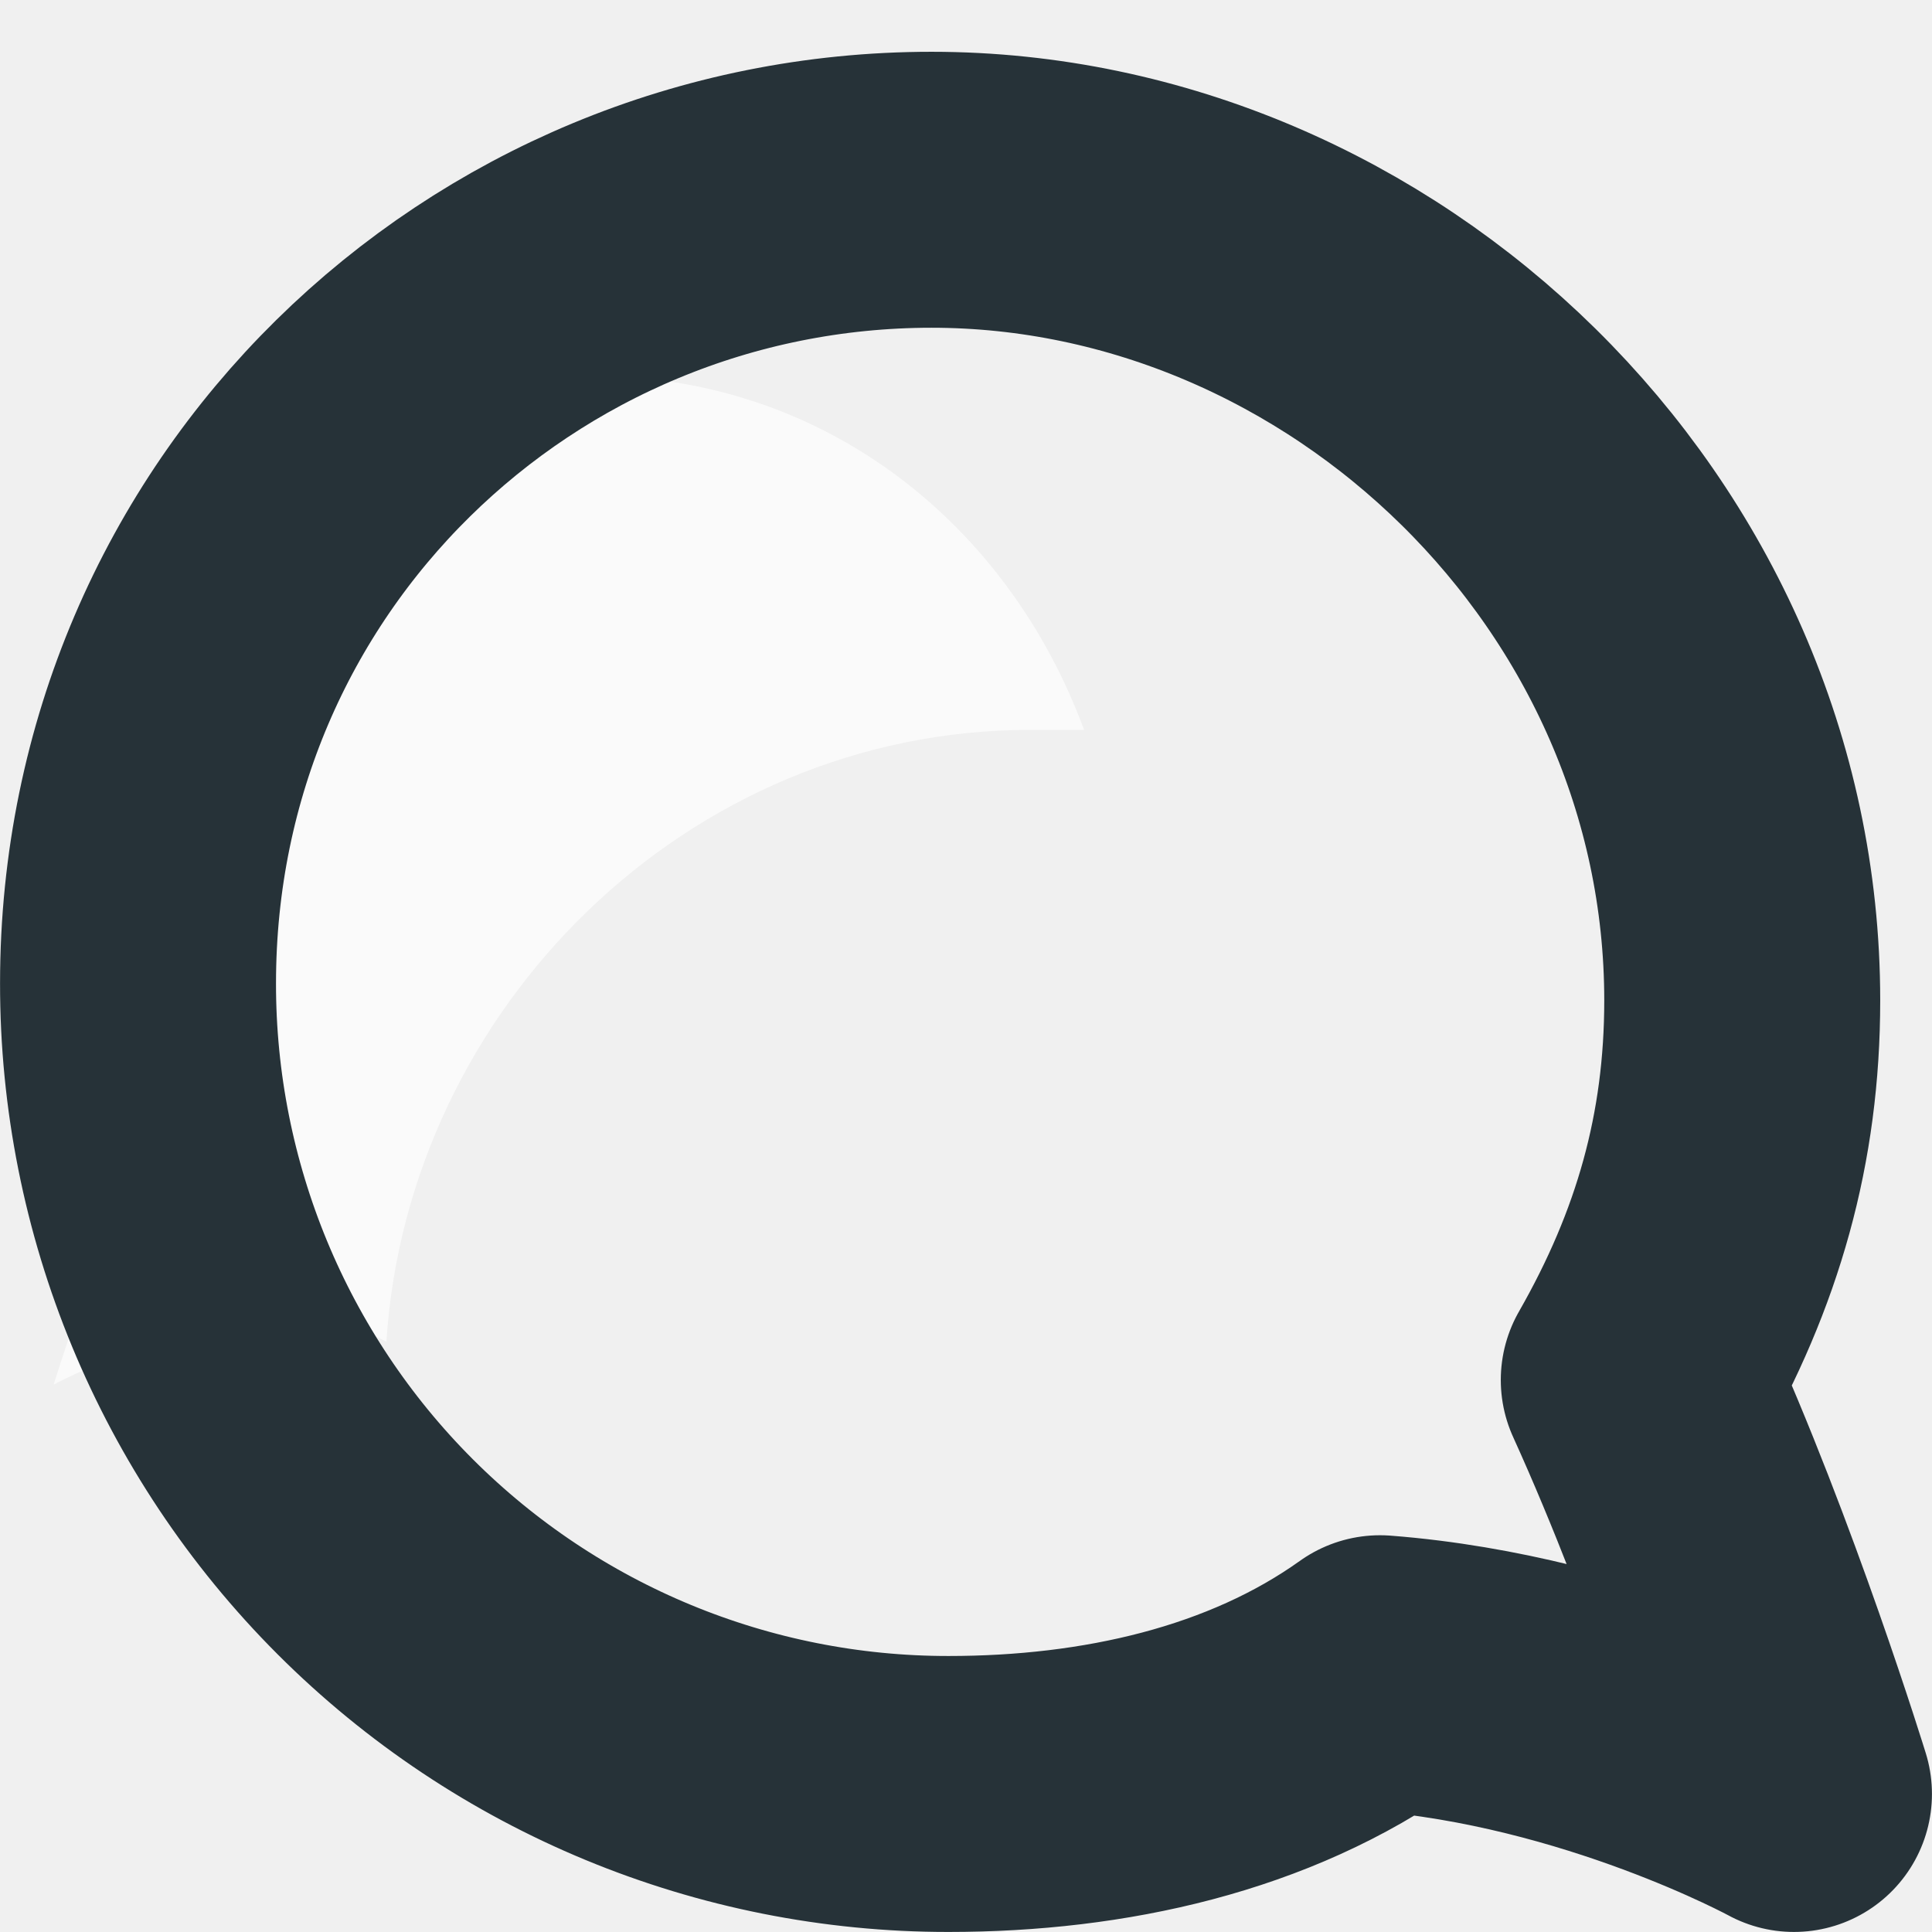
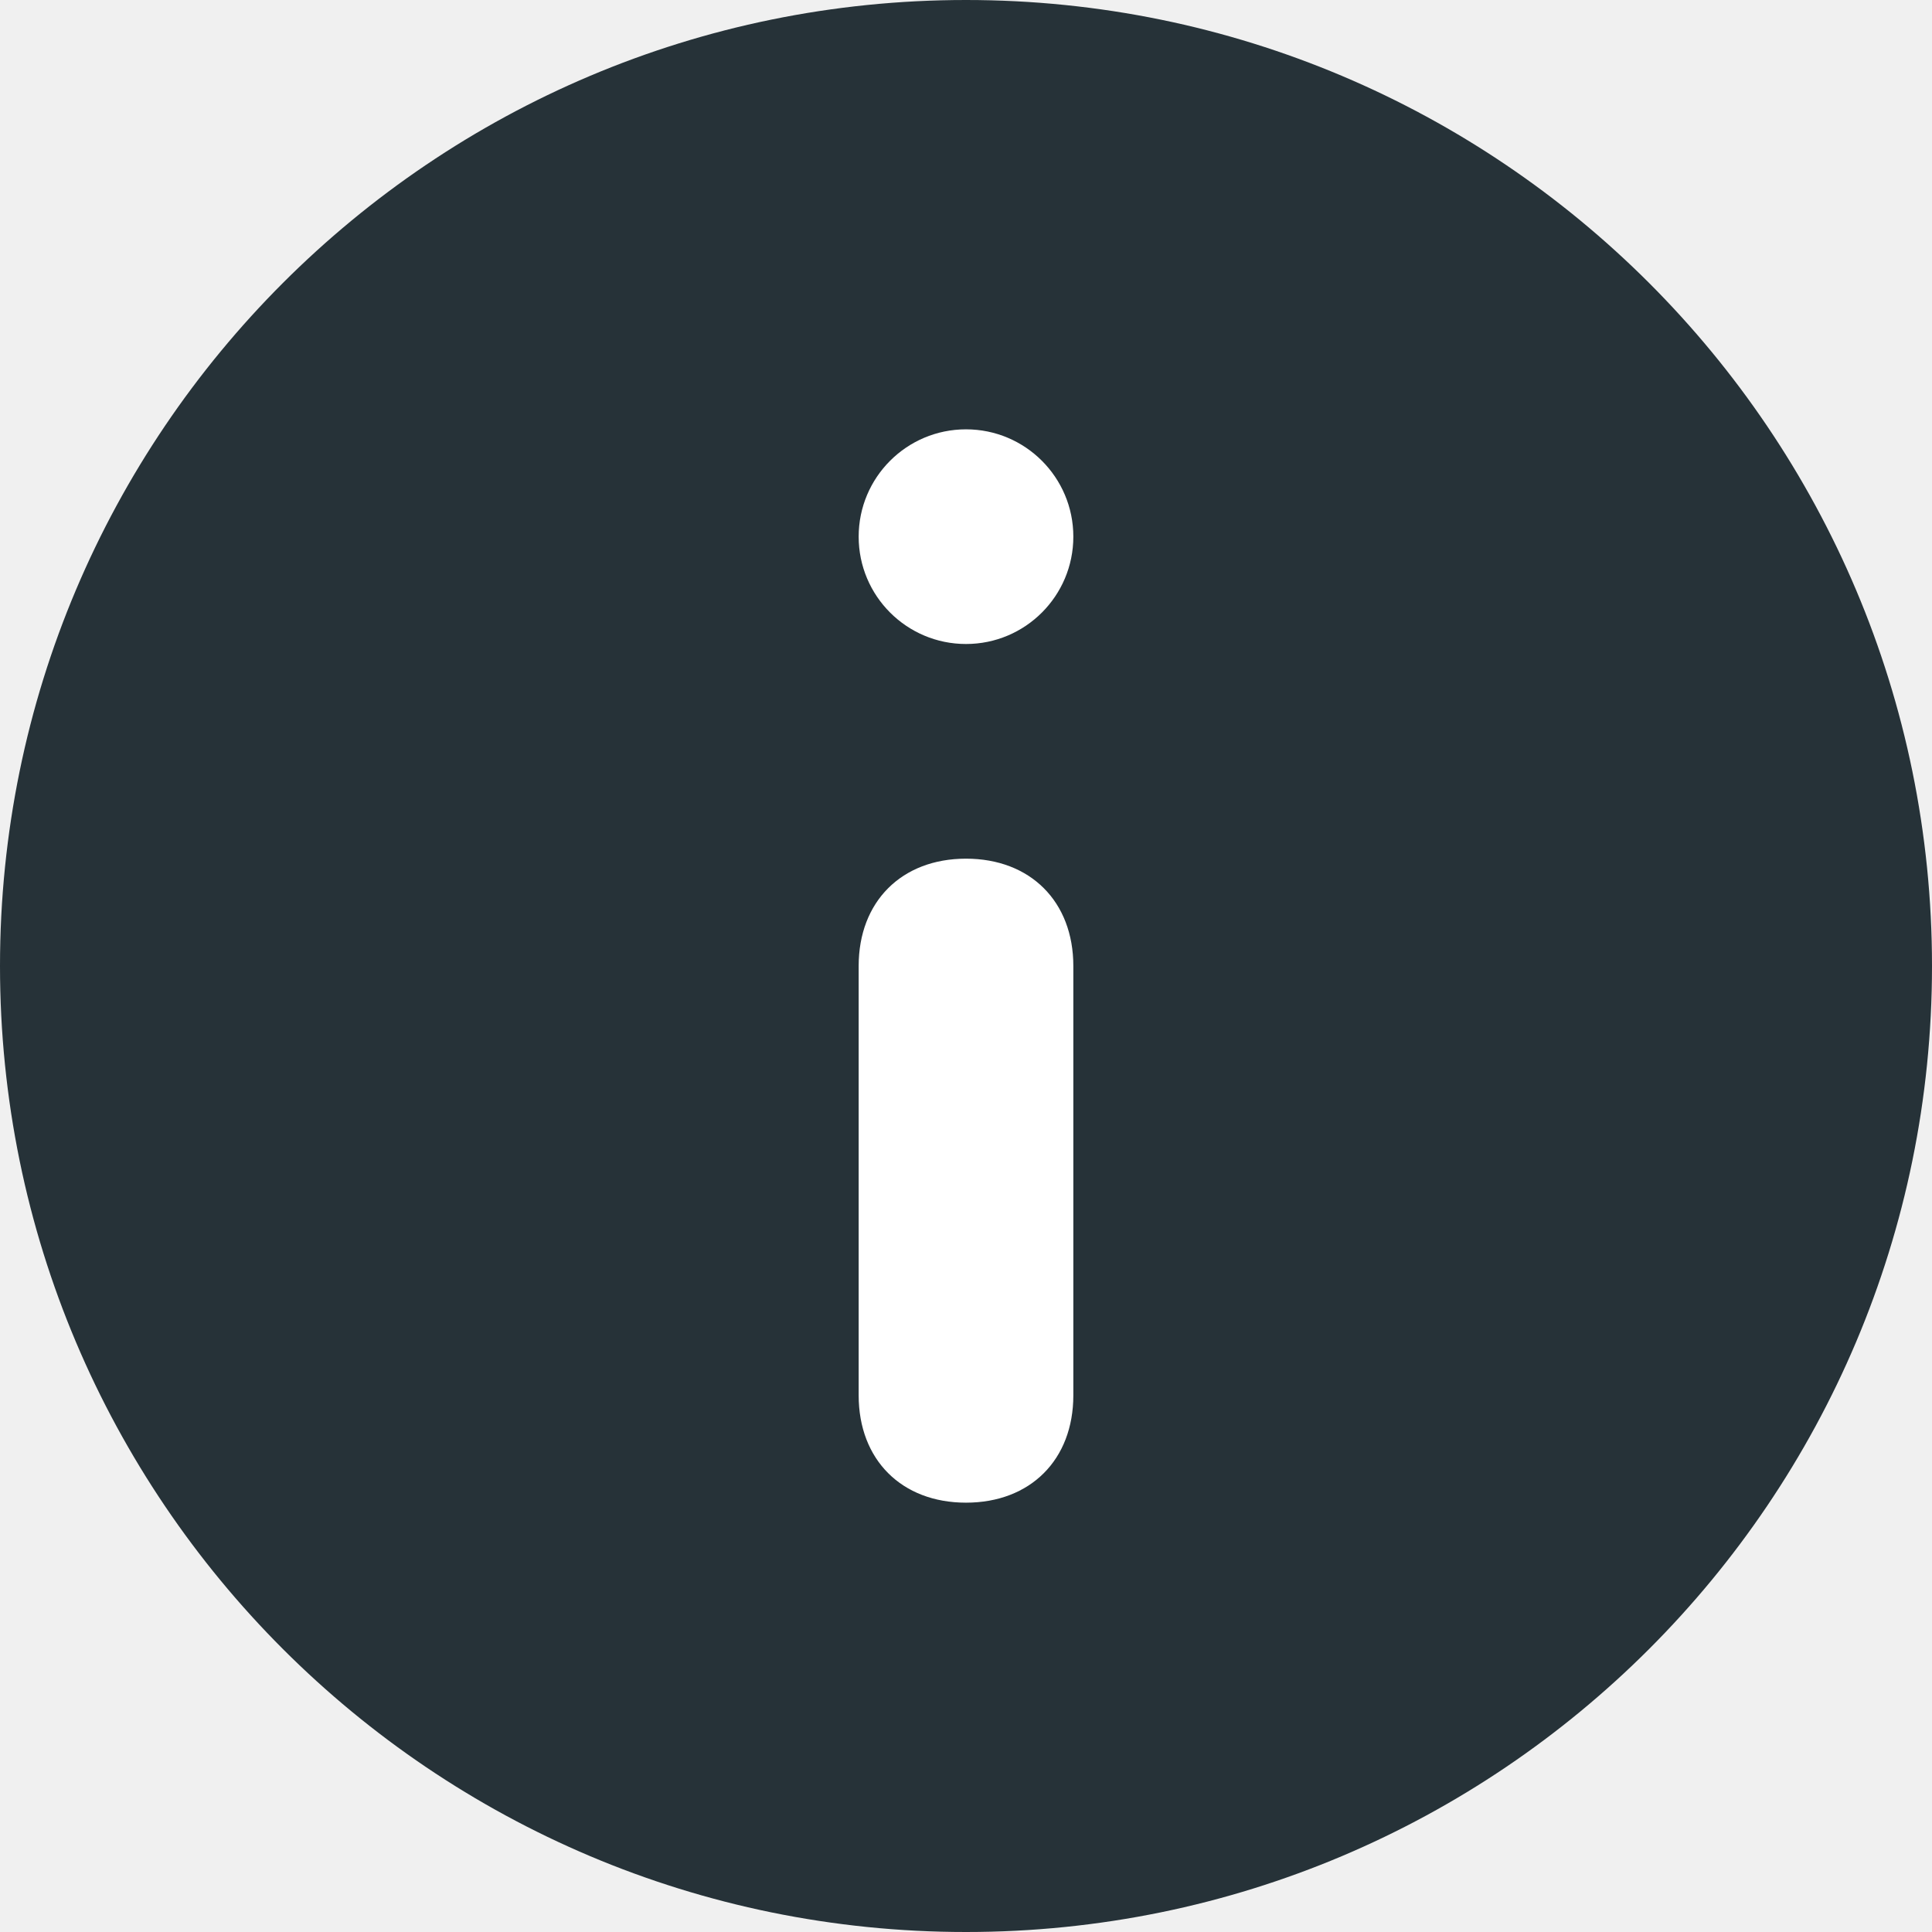
- <svg xmlns="http://www.w3.org/2000/svg" xml:space="preserve" width="18" height="18">
-   <style />
-   <path d="M9.6 6.8h.5c-.7-1.9-2.4-3.3-4.6-3.3C2.9 3.5.8 5.6.8 8.2c0 .8.2 1.6.6 2.3-.5 1.1-.9 2.4-.9 2.4s1.1-.6 2.5-.7l.6.3c.2-3.1 2.8-5.7 6-5.7z" style="fill:#fafafa" />
-   <path d="M15.268 12.857c.804 1.768 1.446 3.857 1.446 3.857s-1.768-.964-3.857-1.125v0c-1.125.804-2.571 1.125-4.018 1.125a7.545 7.545 0 0 1-7.553-7.553c0-4.179 3.375-7.393 7.393-7.393 4.017 0 7.553 3.375 7.553 7.553 0 1.286-.321 2.411-.964 3.536" style="fill:none;fill-opacity:1;stroke:#263238;stroke-width:2.571;stroke-linecap:round;stroke-linejoin:round;stroke-miterlimit:10;stroke-dasharray:none;stroke-opacity:1" />
+ <svg xmlns="http://www.w3.org/2000/svg" version="1.1" id="Layer_1" x="0" y="0" viewBox="0 0 18 18" style="enable-background:new 0 0 18 18" xml:space="preserve">
+   <style>.st1{fill:#fff}</style>
+   <circle cx="9" cy="9" r="9" style="fill:#263238" />
+   <path class="st1" d="M9 14c-.6 0-1-.4-1-1V9c0-.6.4-1 1-1s1 .4 1 1v4c0 .6-.4 1-1 1z" />
+   <circle class="st1" cx="9" cy="5" r="1" />
</svg>
